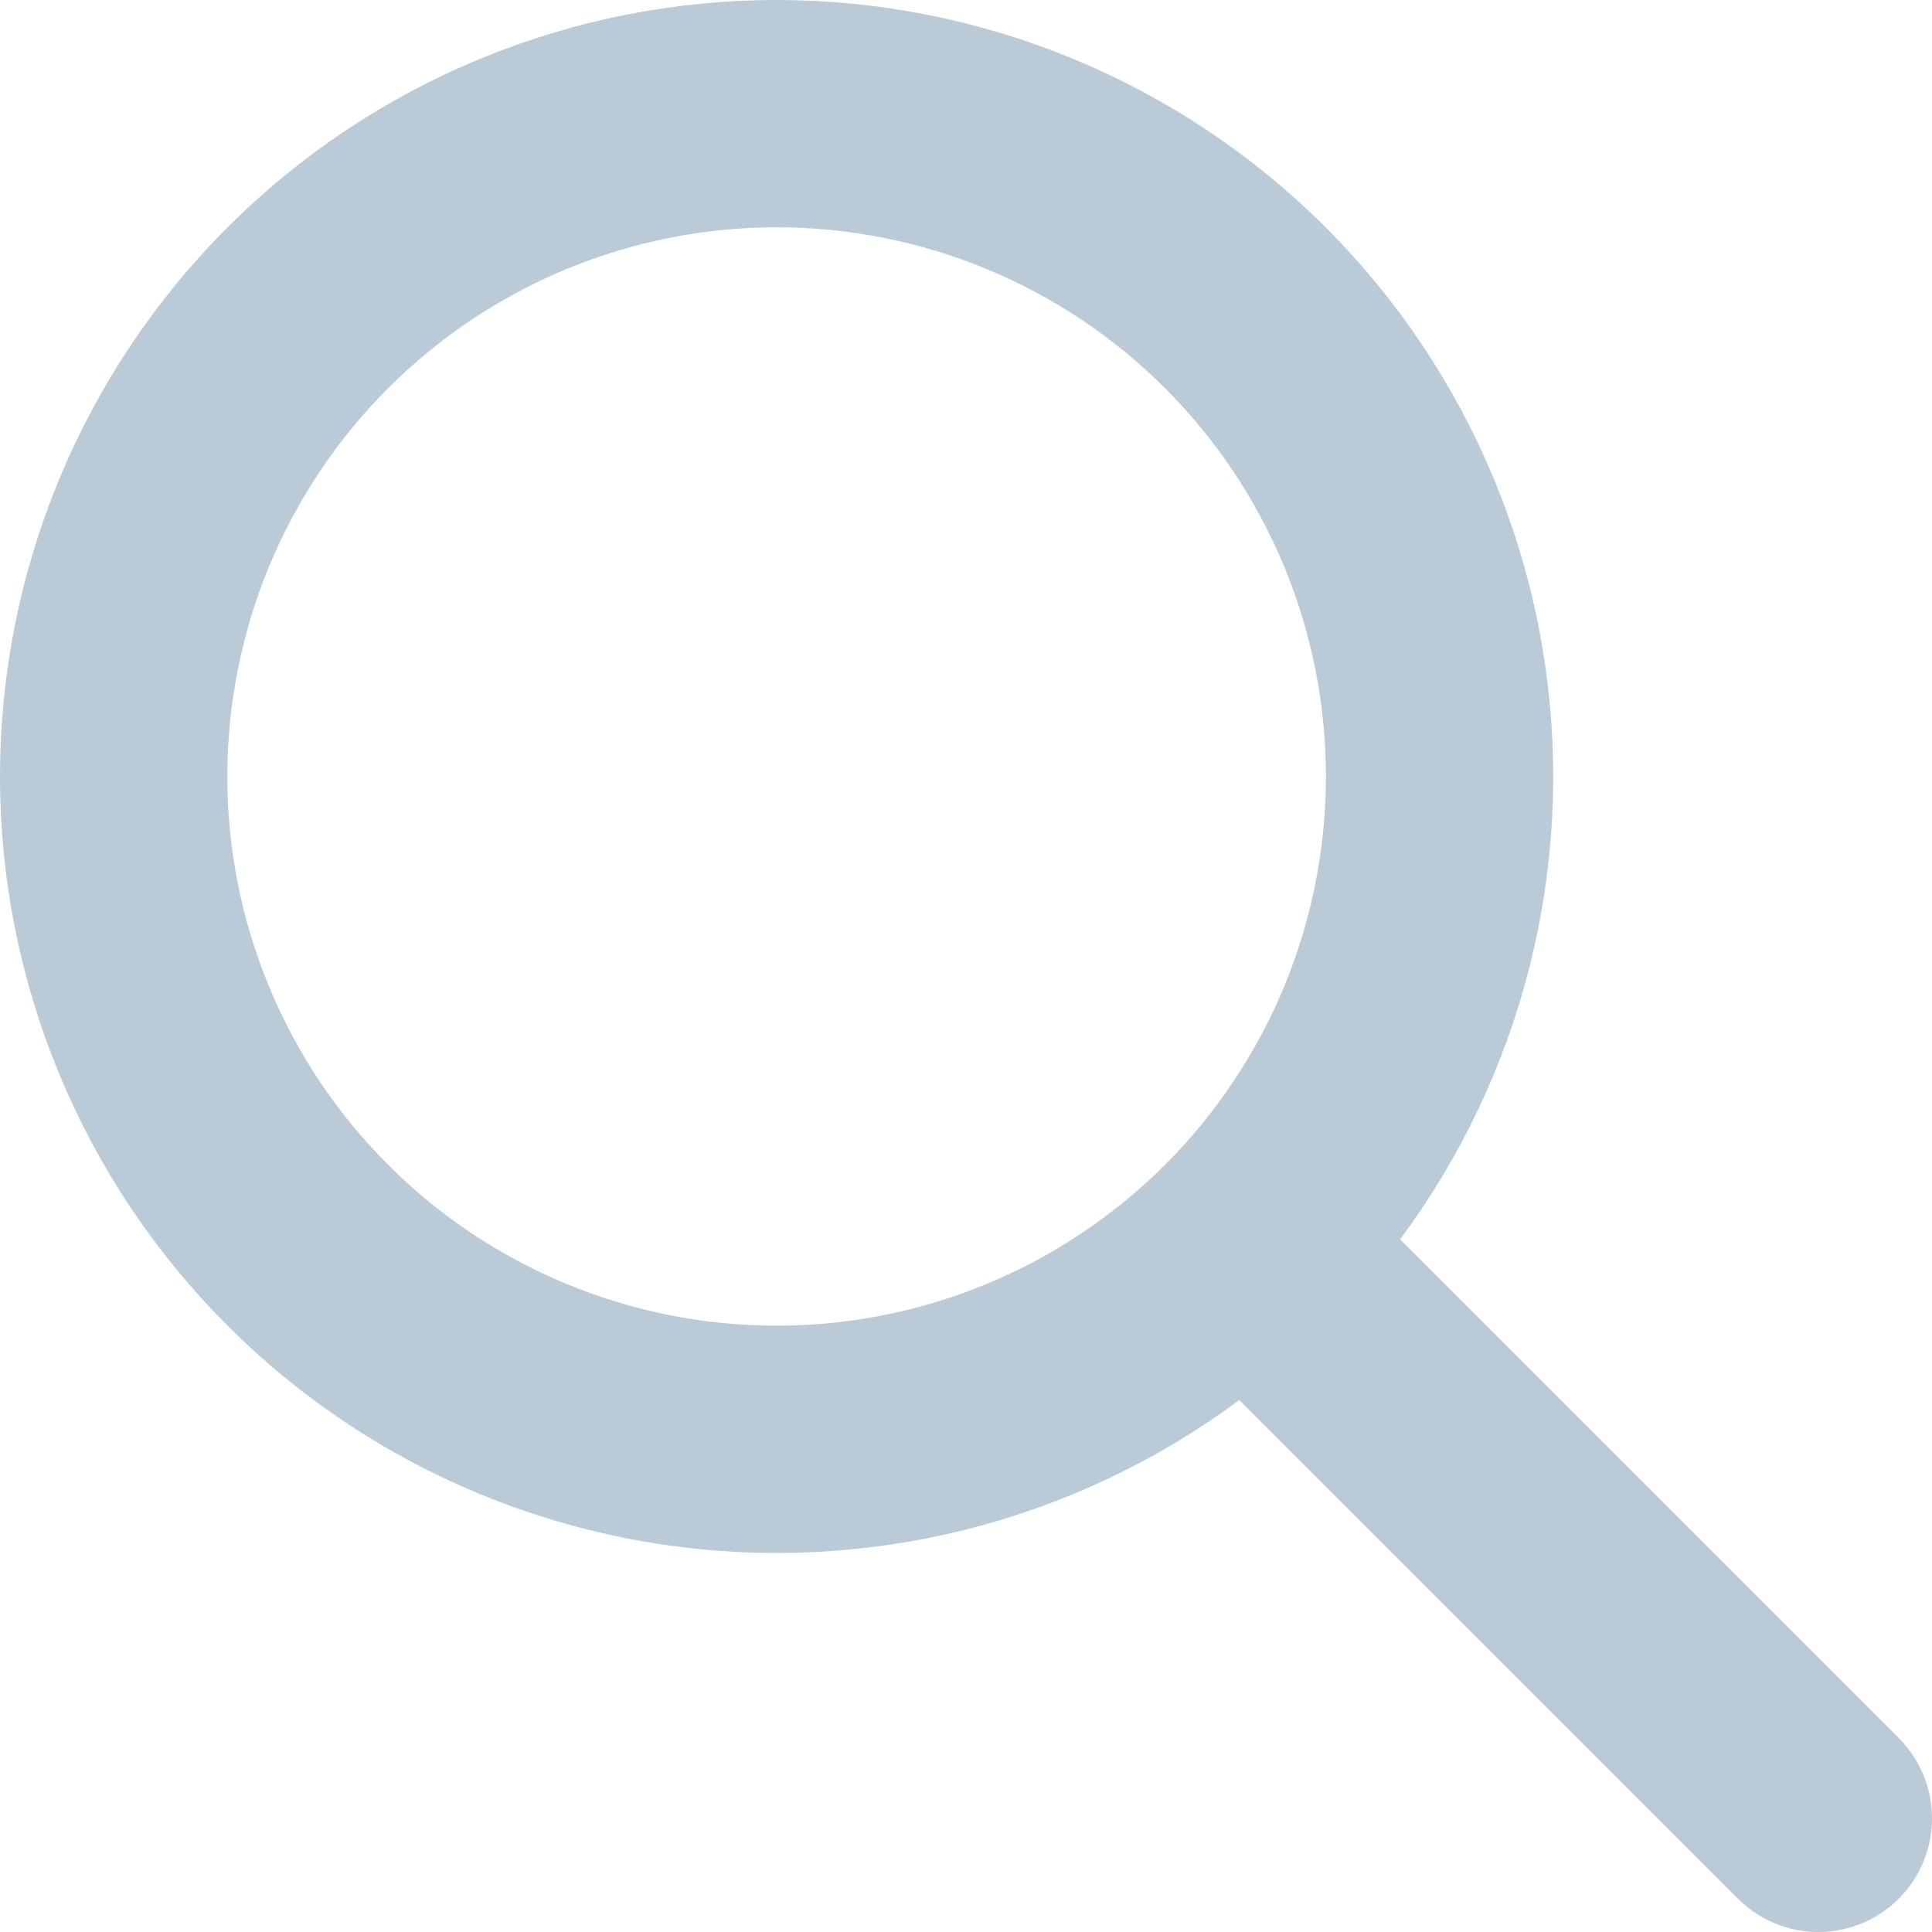
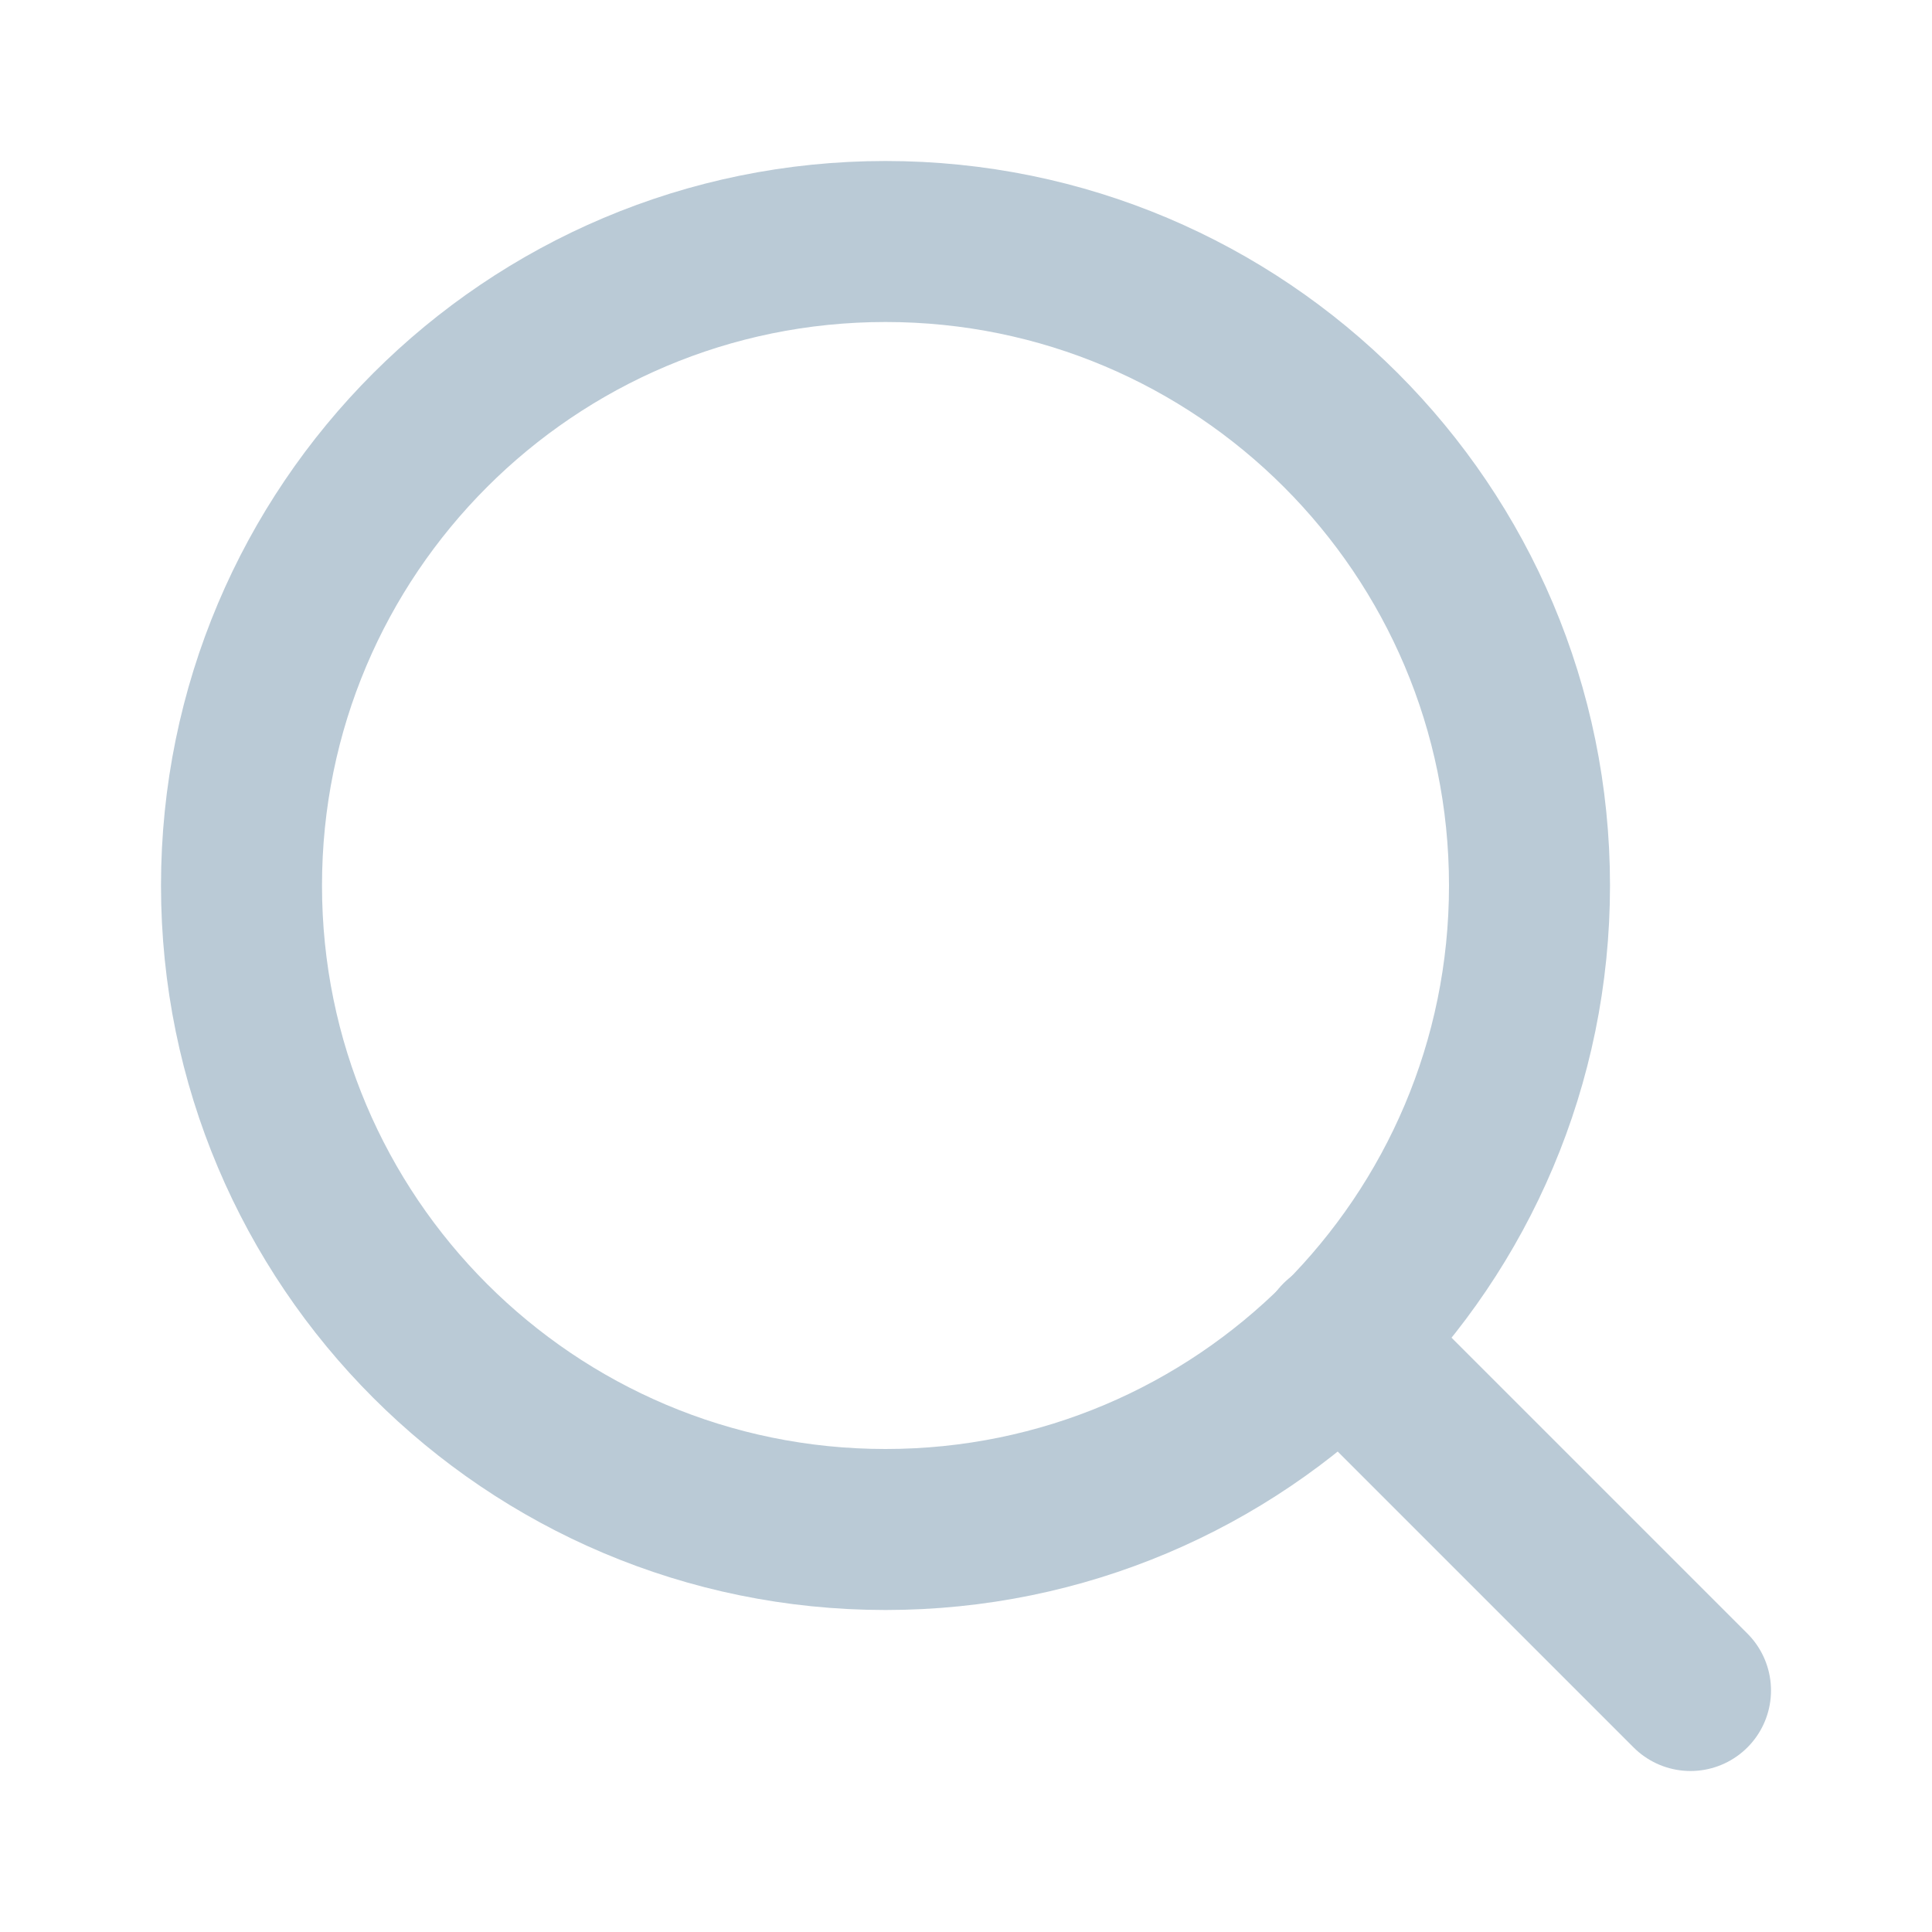
- <svg xmlns="http://www.w3.org/2000/svg" viewBox="0 0 17 17" fill="none" x="0" y="0">
-   <path id="Vector_5" d="M16,16l-5,-5M1,6.833c0,0.766 0.151,1.525 0.444,2.232c0.293,0.708 0.723,1.351 1.265,1.892c0.541,0.542 1.184,0.971 1.892,1.264c0.708,0.293 1.466,0.444 2.232,0.444c0.766,0 1.525,-0.151 2.233,-0.444c0.707,-0.293 1.35,-0.723 1.892,-1.264c0.542,-0.542 0.971,-1.185 1.265,-1.892c0.293,-0.708 0.444,-1.466 0.444,-2.232c0,-0.766 -0.151,-1.525 -0.444,-2.232c-0.294,-0.708 -0.723,-1.351 -1.265,-1.893c-0.542,-0.542 -1.185,-0.971 -1.892,-1.264c-0.708,-0.293 -1.467,-0.444 -2.233,-0.444c-0.766,0 -1.524,0.151 -2.232,0.444c-0.708,0.293 -1.351,0.723 -1.892,1.264c-0.542,0.542 -0.972,1.185 -1.265,1.893c-0.293,0.708 -0.444,1.466 -0.444,2.232z" stroke="#BACAD6" stroke-width="2" stroke-linecap="round" stroke-linejoin="round" />
+ <svg xmlns="http://www.w3.org/2000/svg" width="24" height="24" viewBox="0 0 24 24" fill="none" stroke="#BACAD6" stroke-width="2" stroke-linecap="round" stroke-linejoin="round">
+   <circle cx="11" cy="11" r="8" />
+   <path d="m21 21-4.35-4.35" />
</svg>
